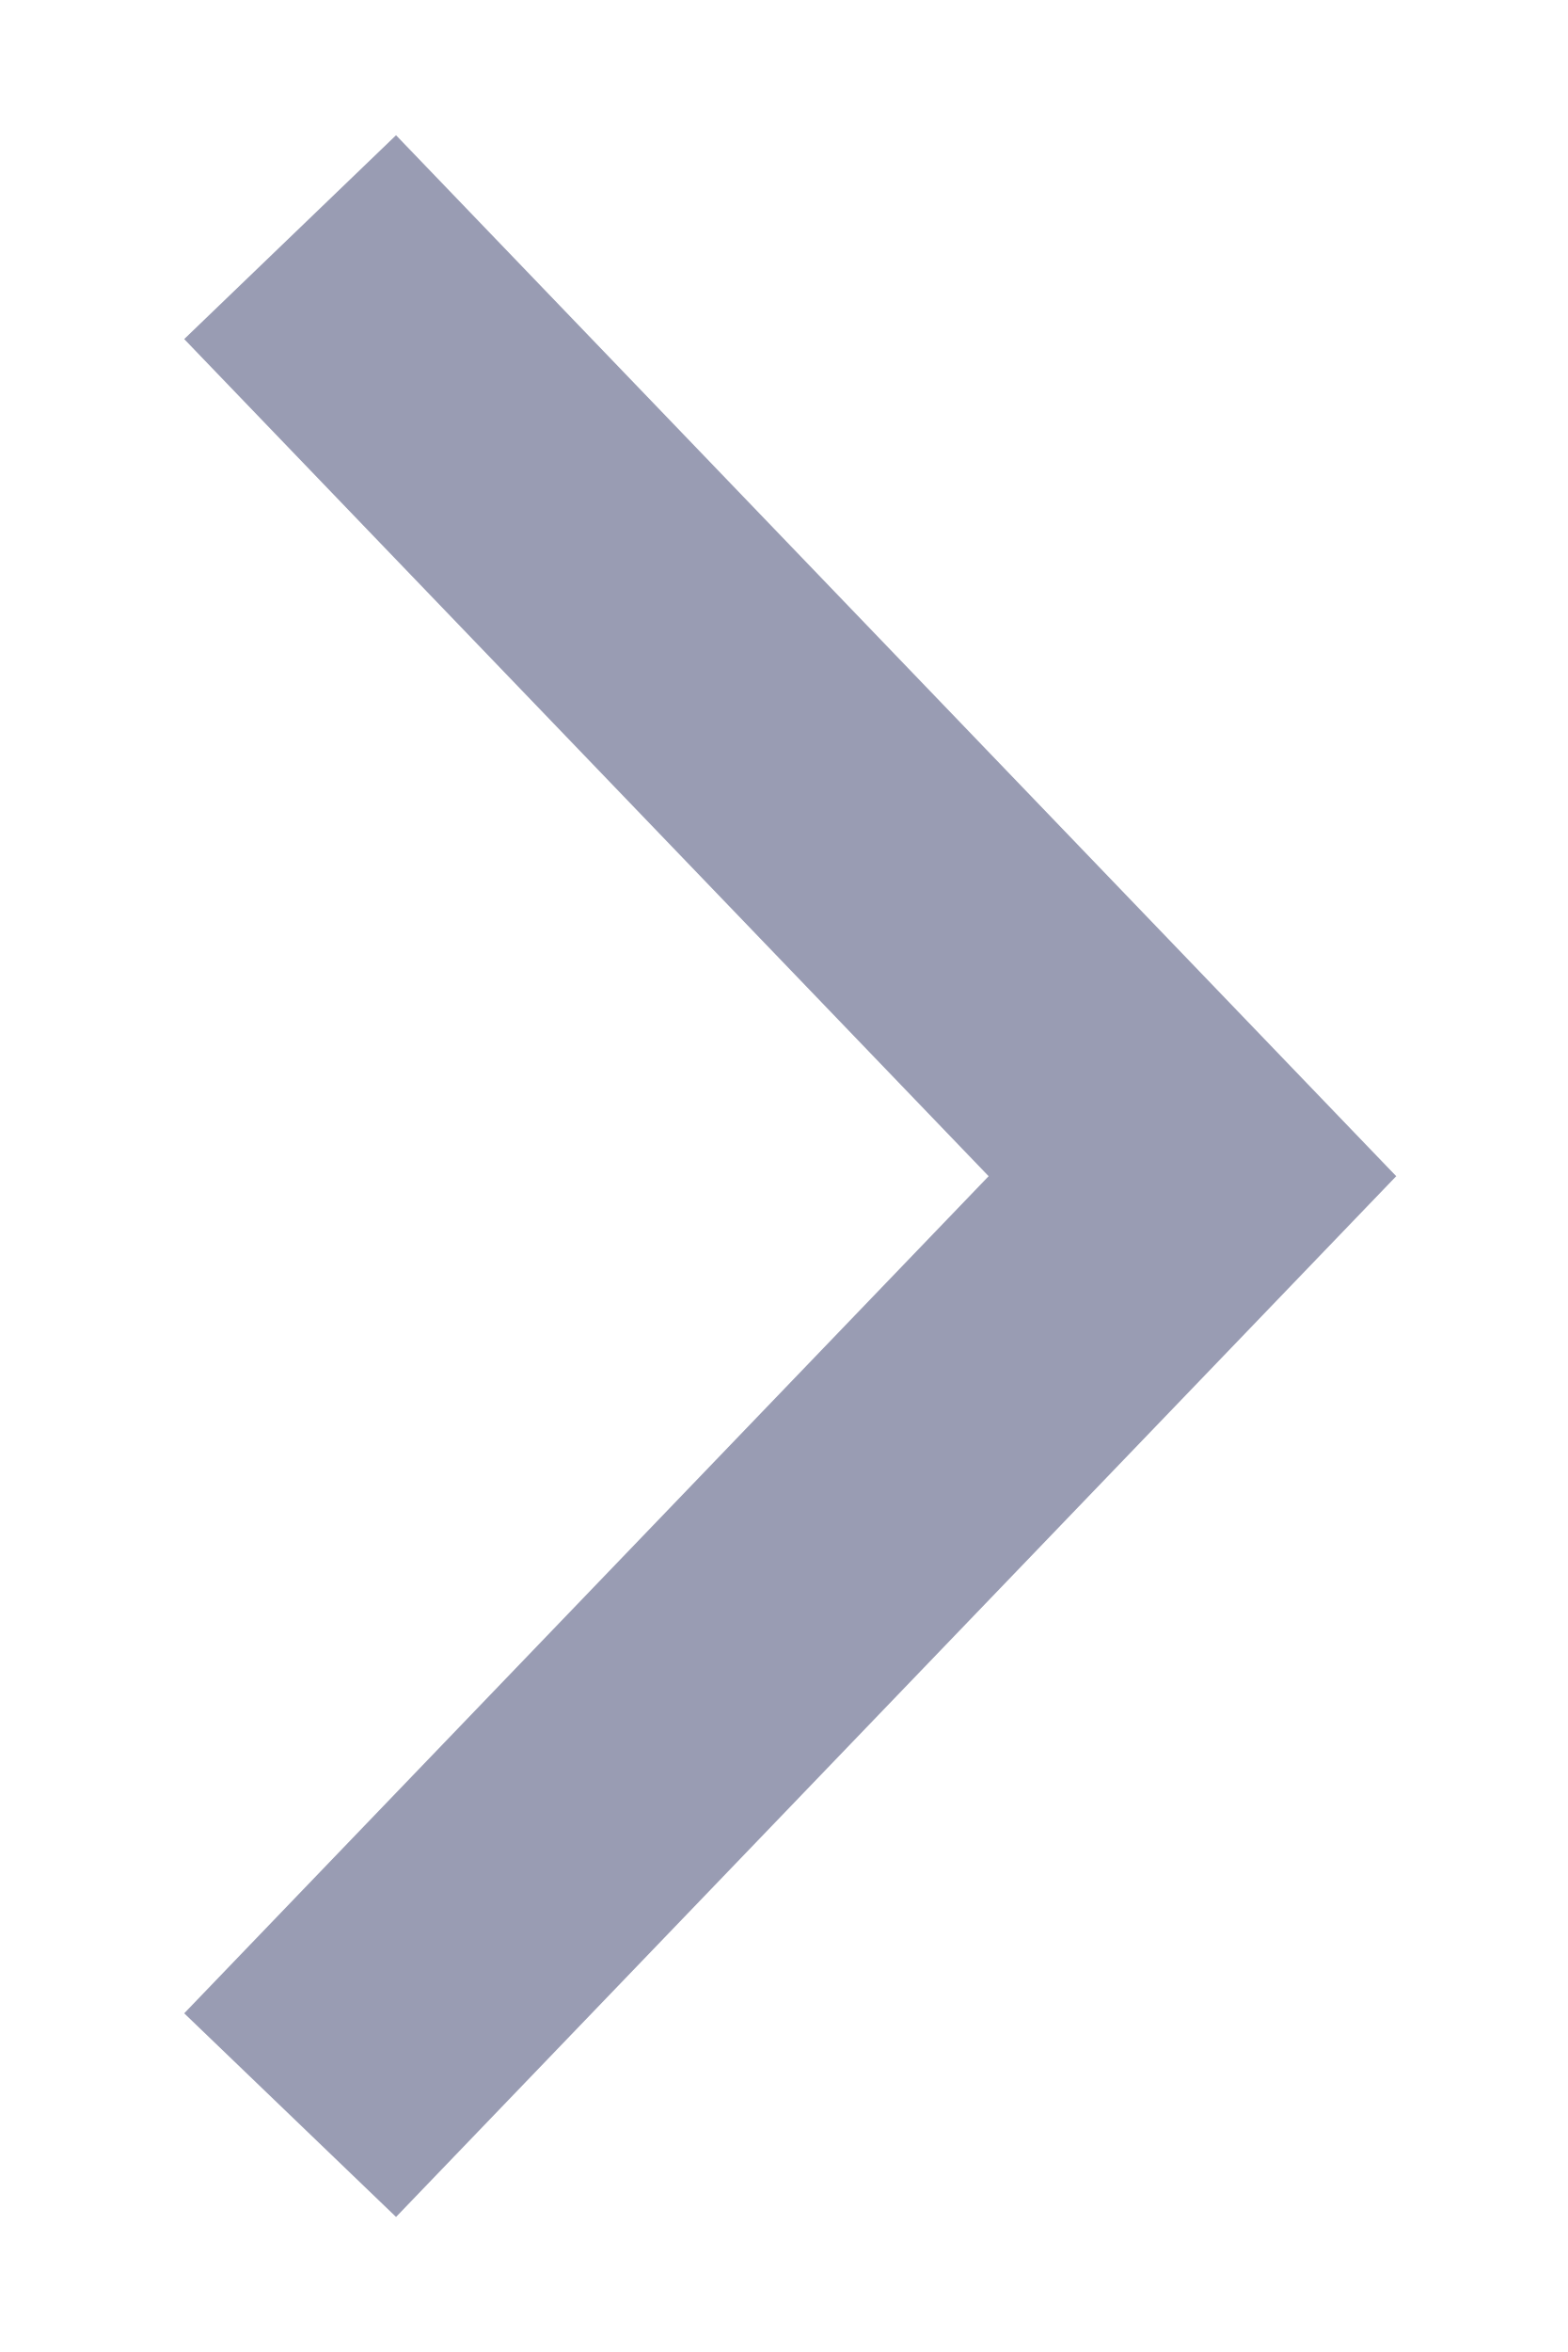
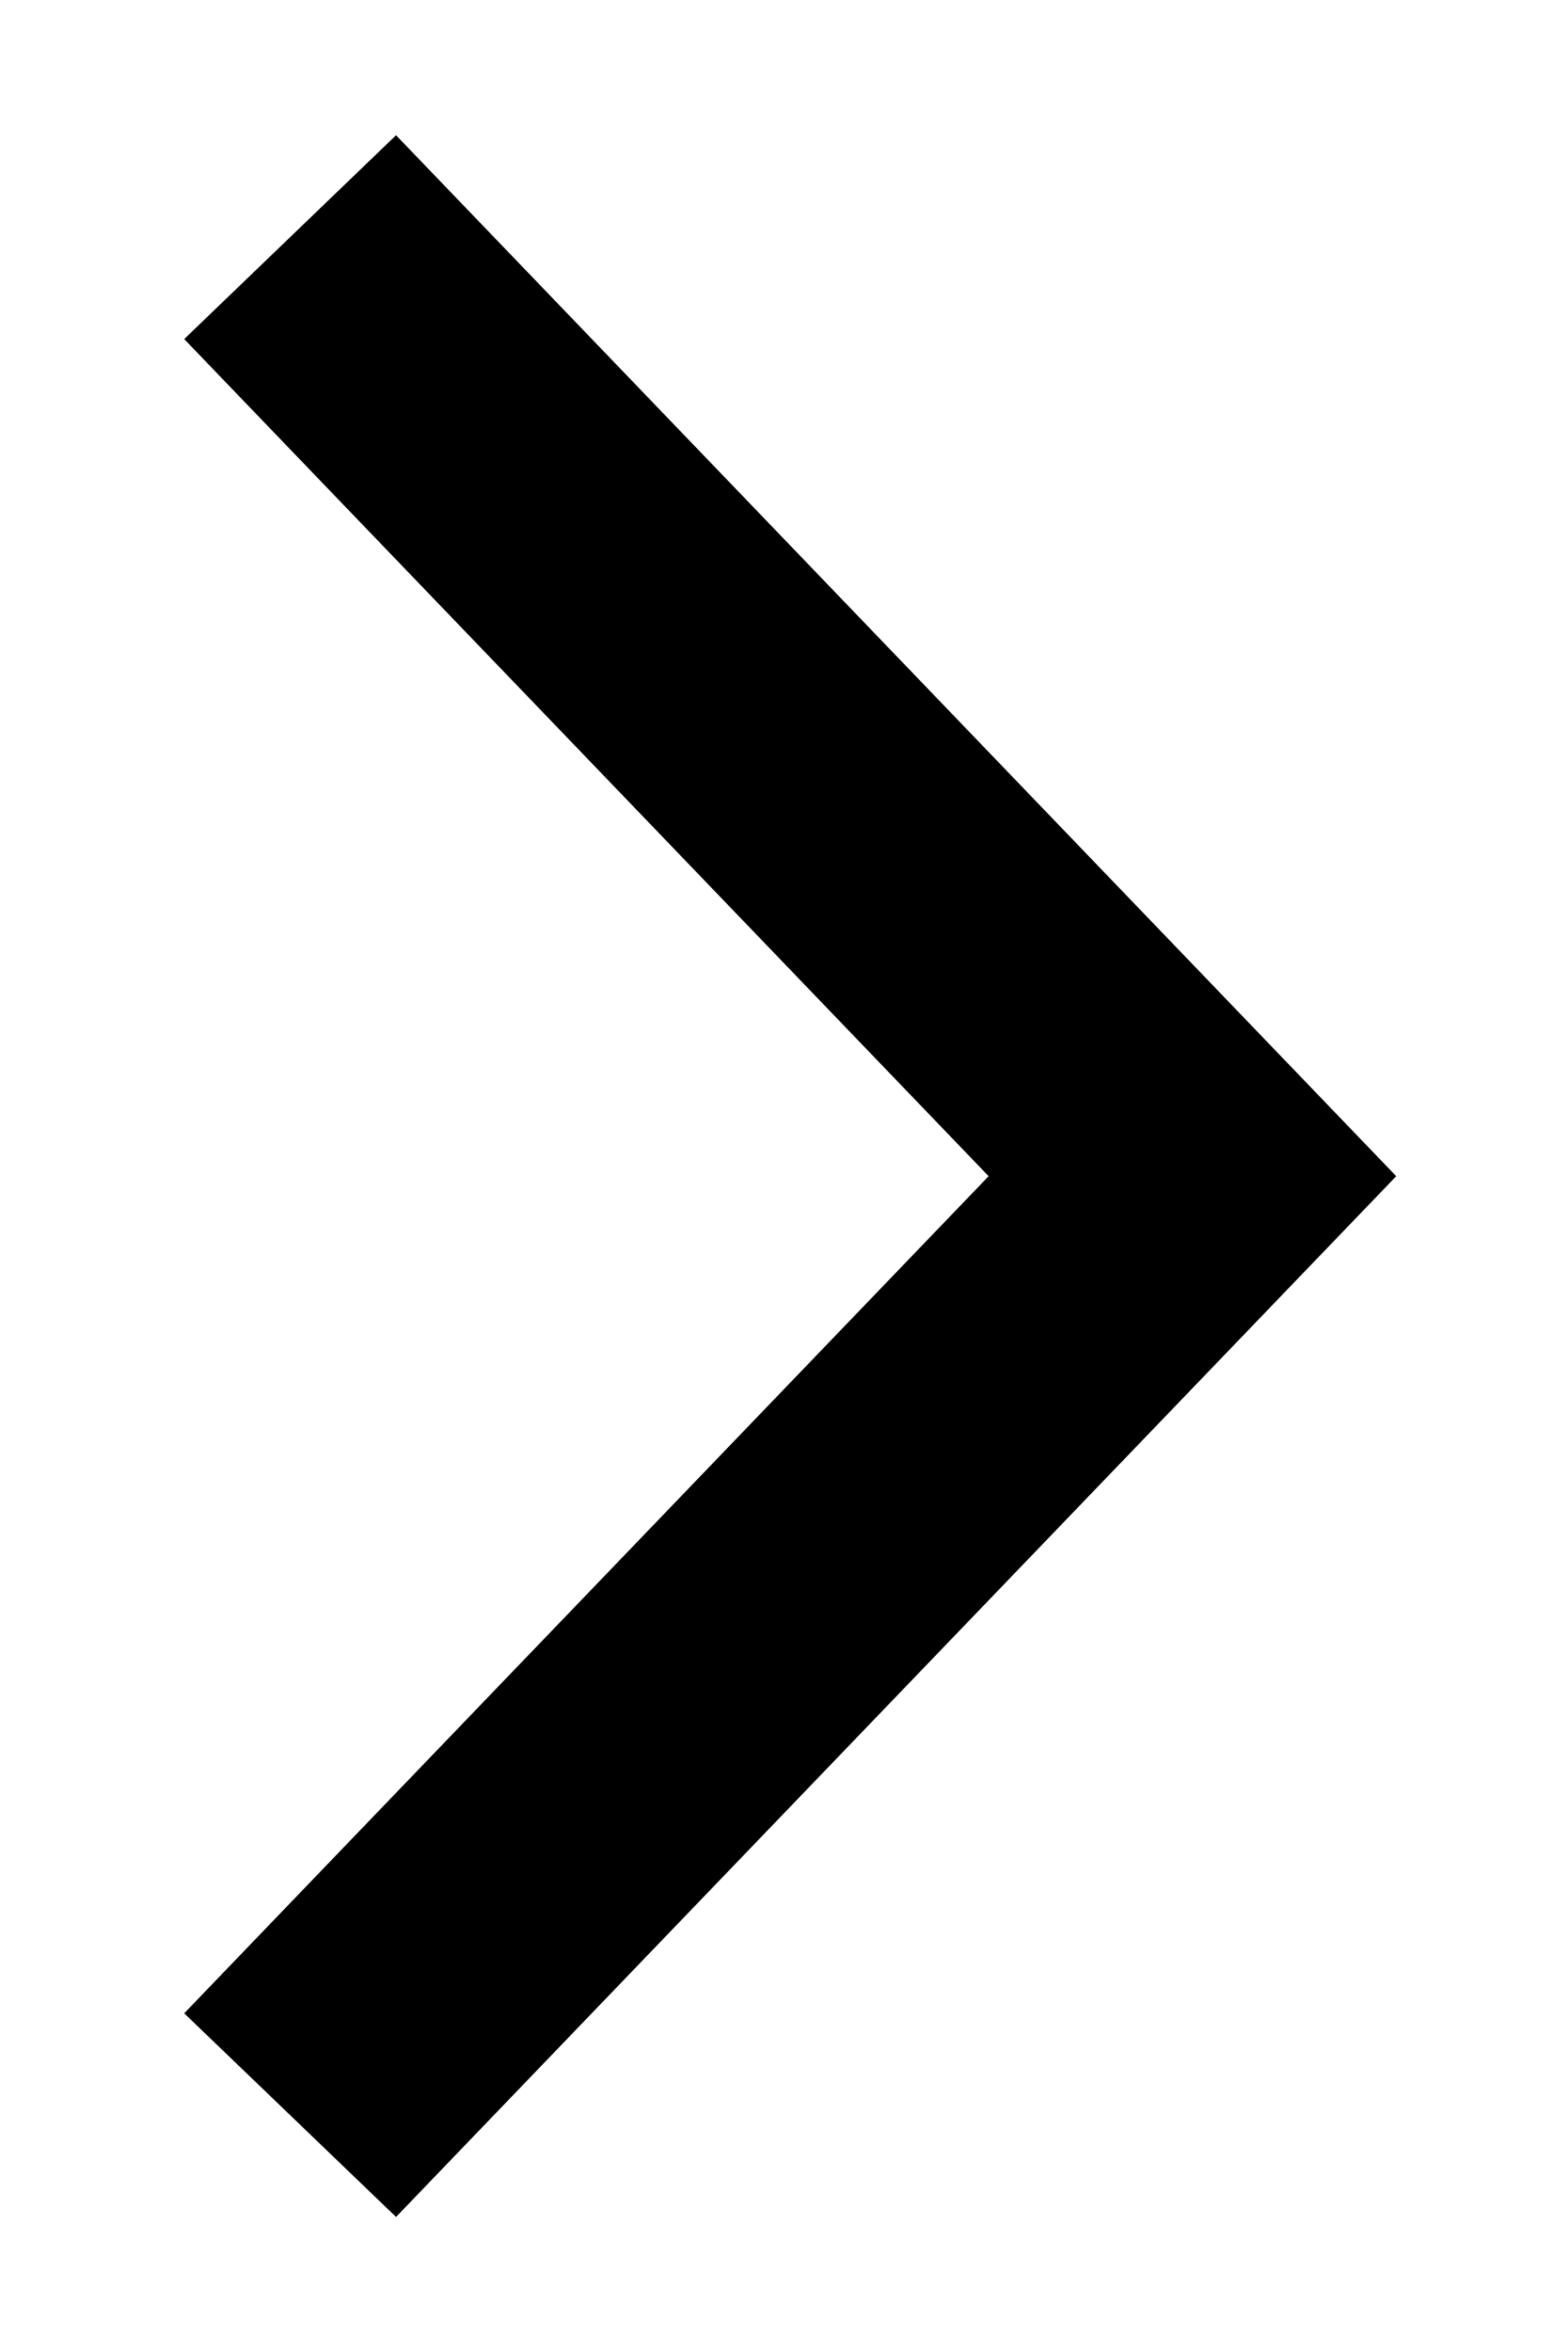
<svg xmlns="http://www.w3.org/2000/svg" width="8" height="12" viewBox="0 0 8 12" fill="none">
-   <path fill-rule="evenodd" clip-rule="evenodd" d="M2.021 11.311L7.125 6.001L2.021 0.69L0.94 1.73L5.045 6.001L0.94 10.272L2.021 11.311Z" fill="#999CB3" />
+   <path fill-rule="evenodd" clip-rule="evenodd" d="M2.021 11.311L7.125 6.001L2.021 0.69L0.94 1.73L5.045 6.001L0.94 10.272L2.021 11.311Z" fill="currentColor" />
</svg>
